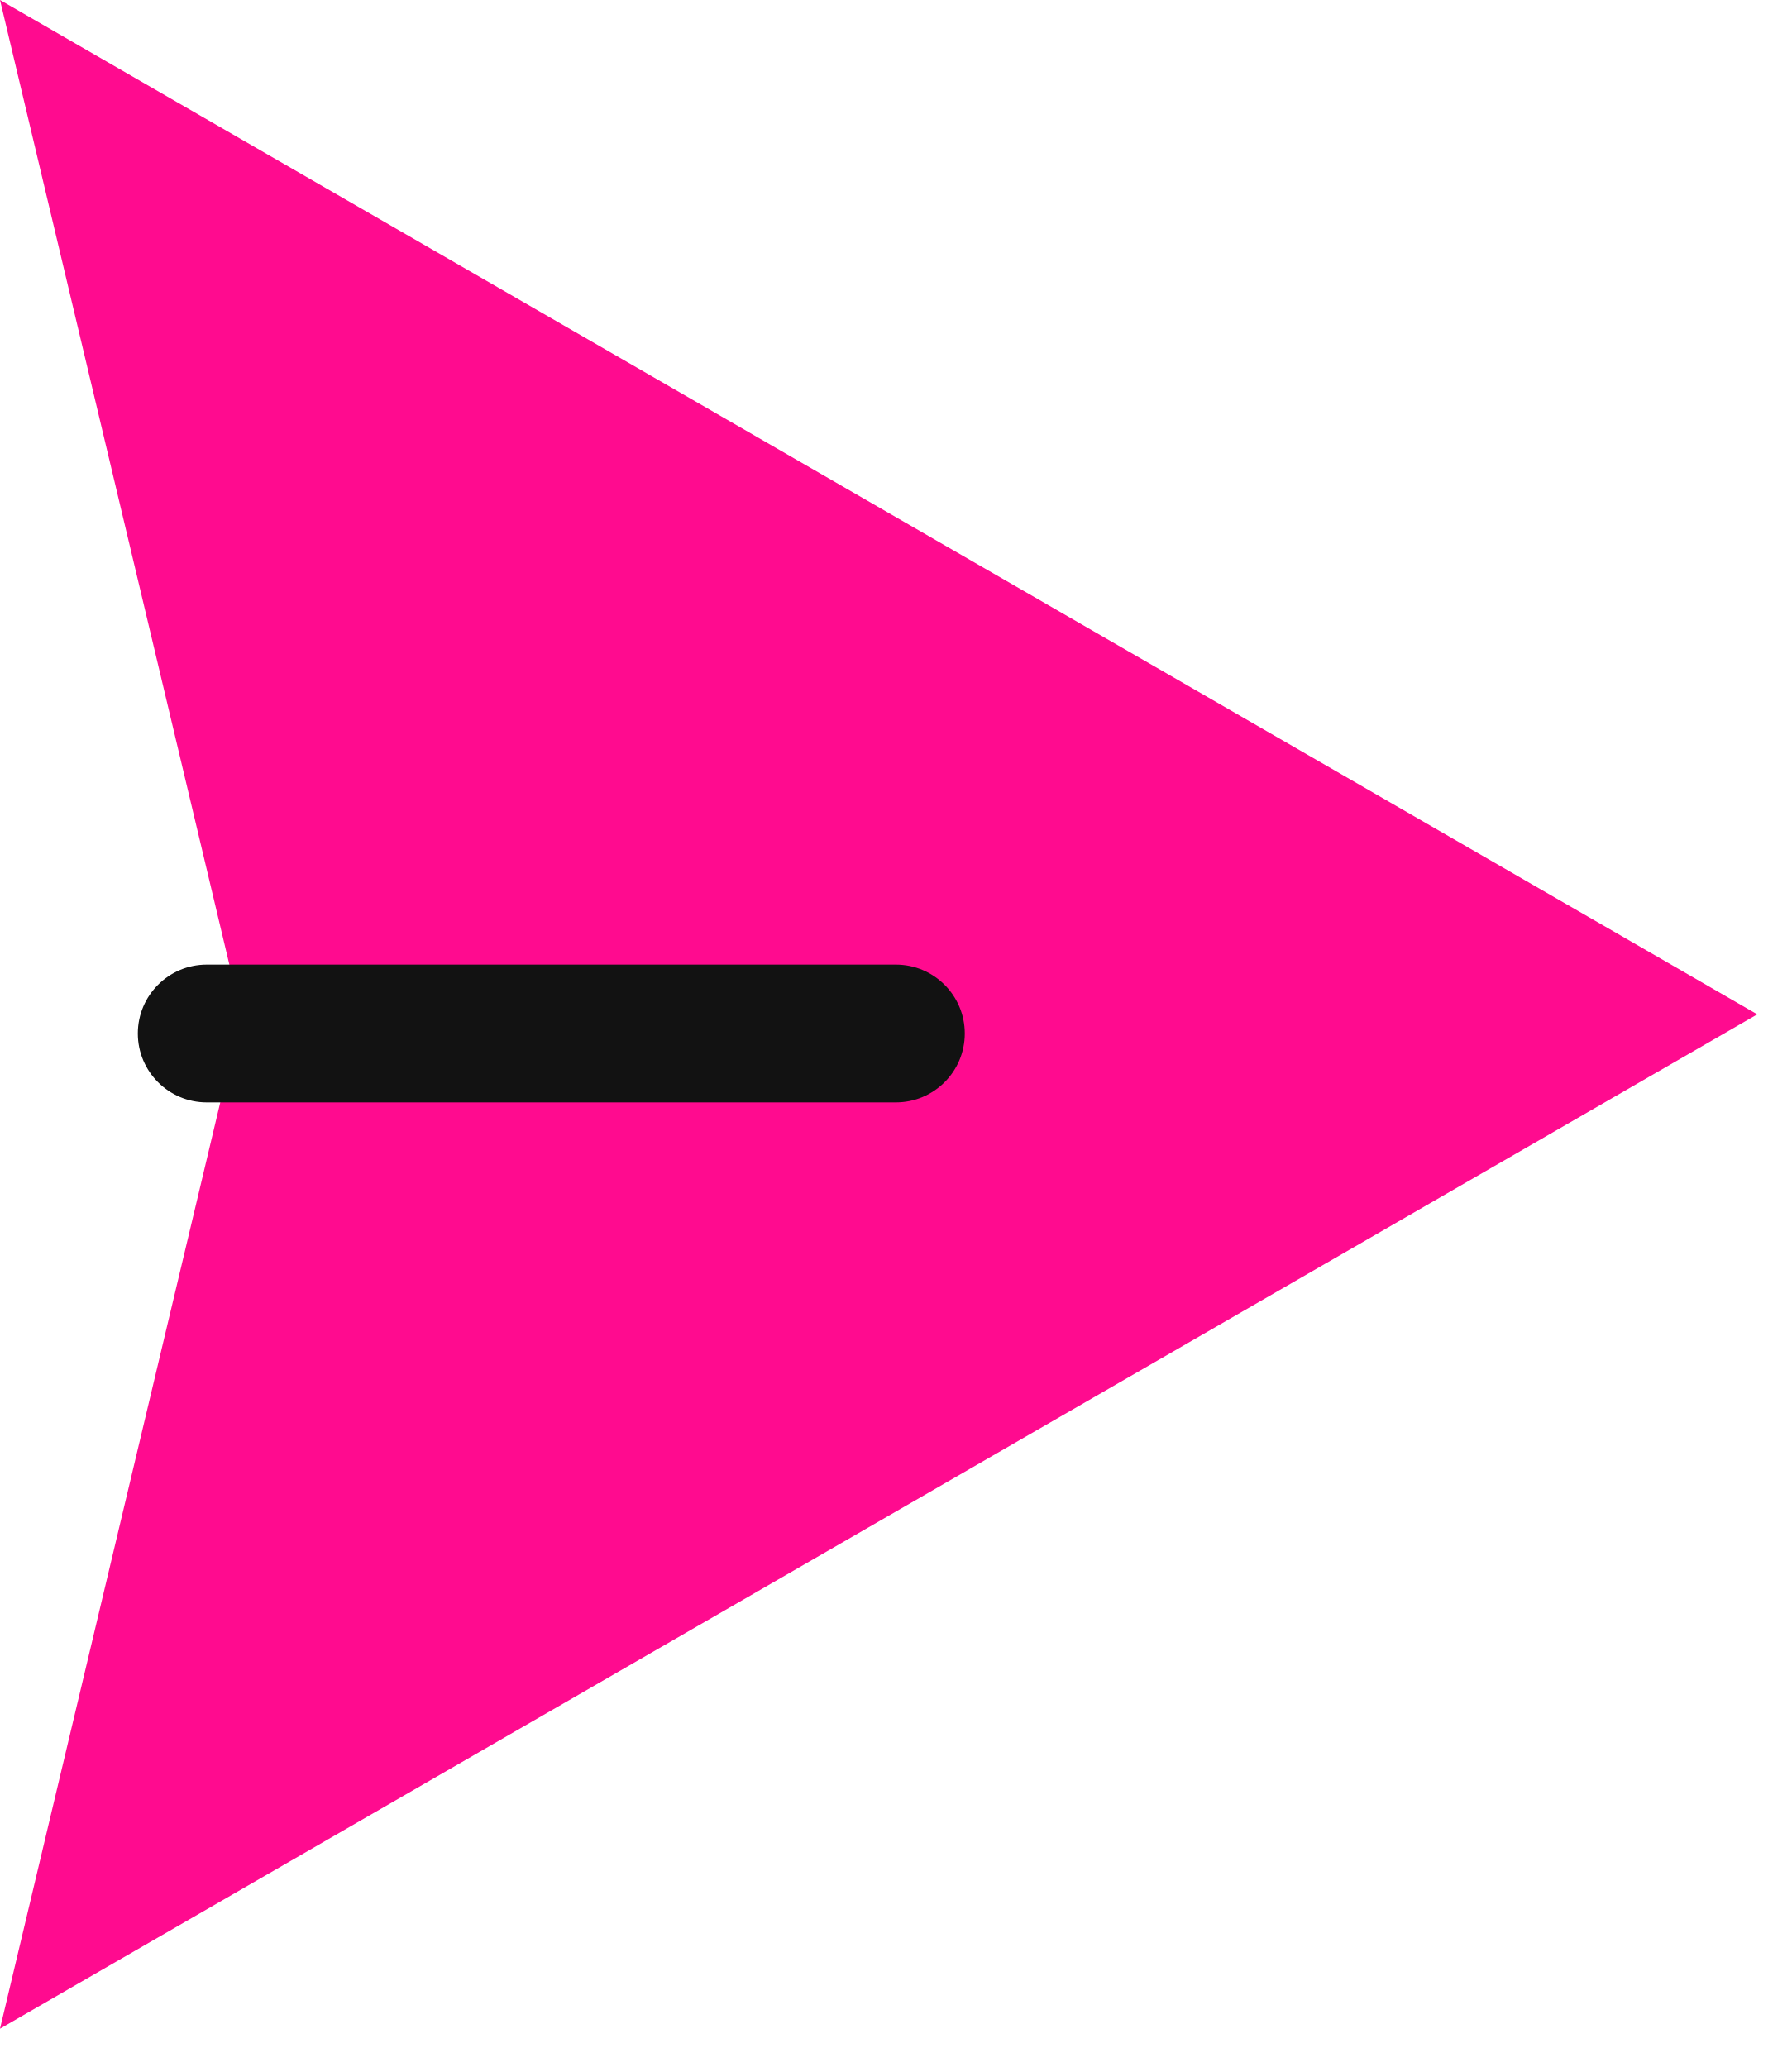
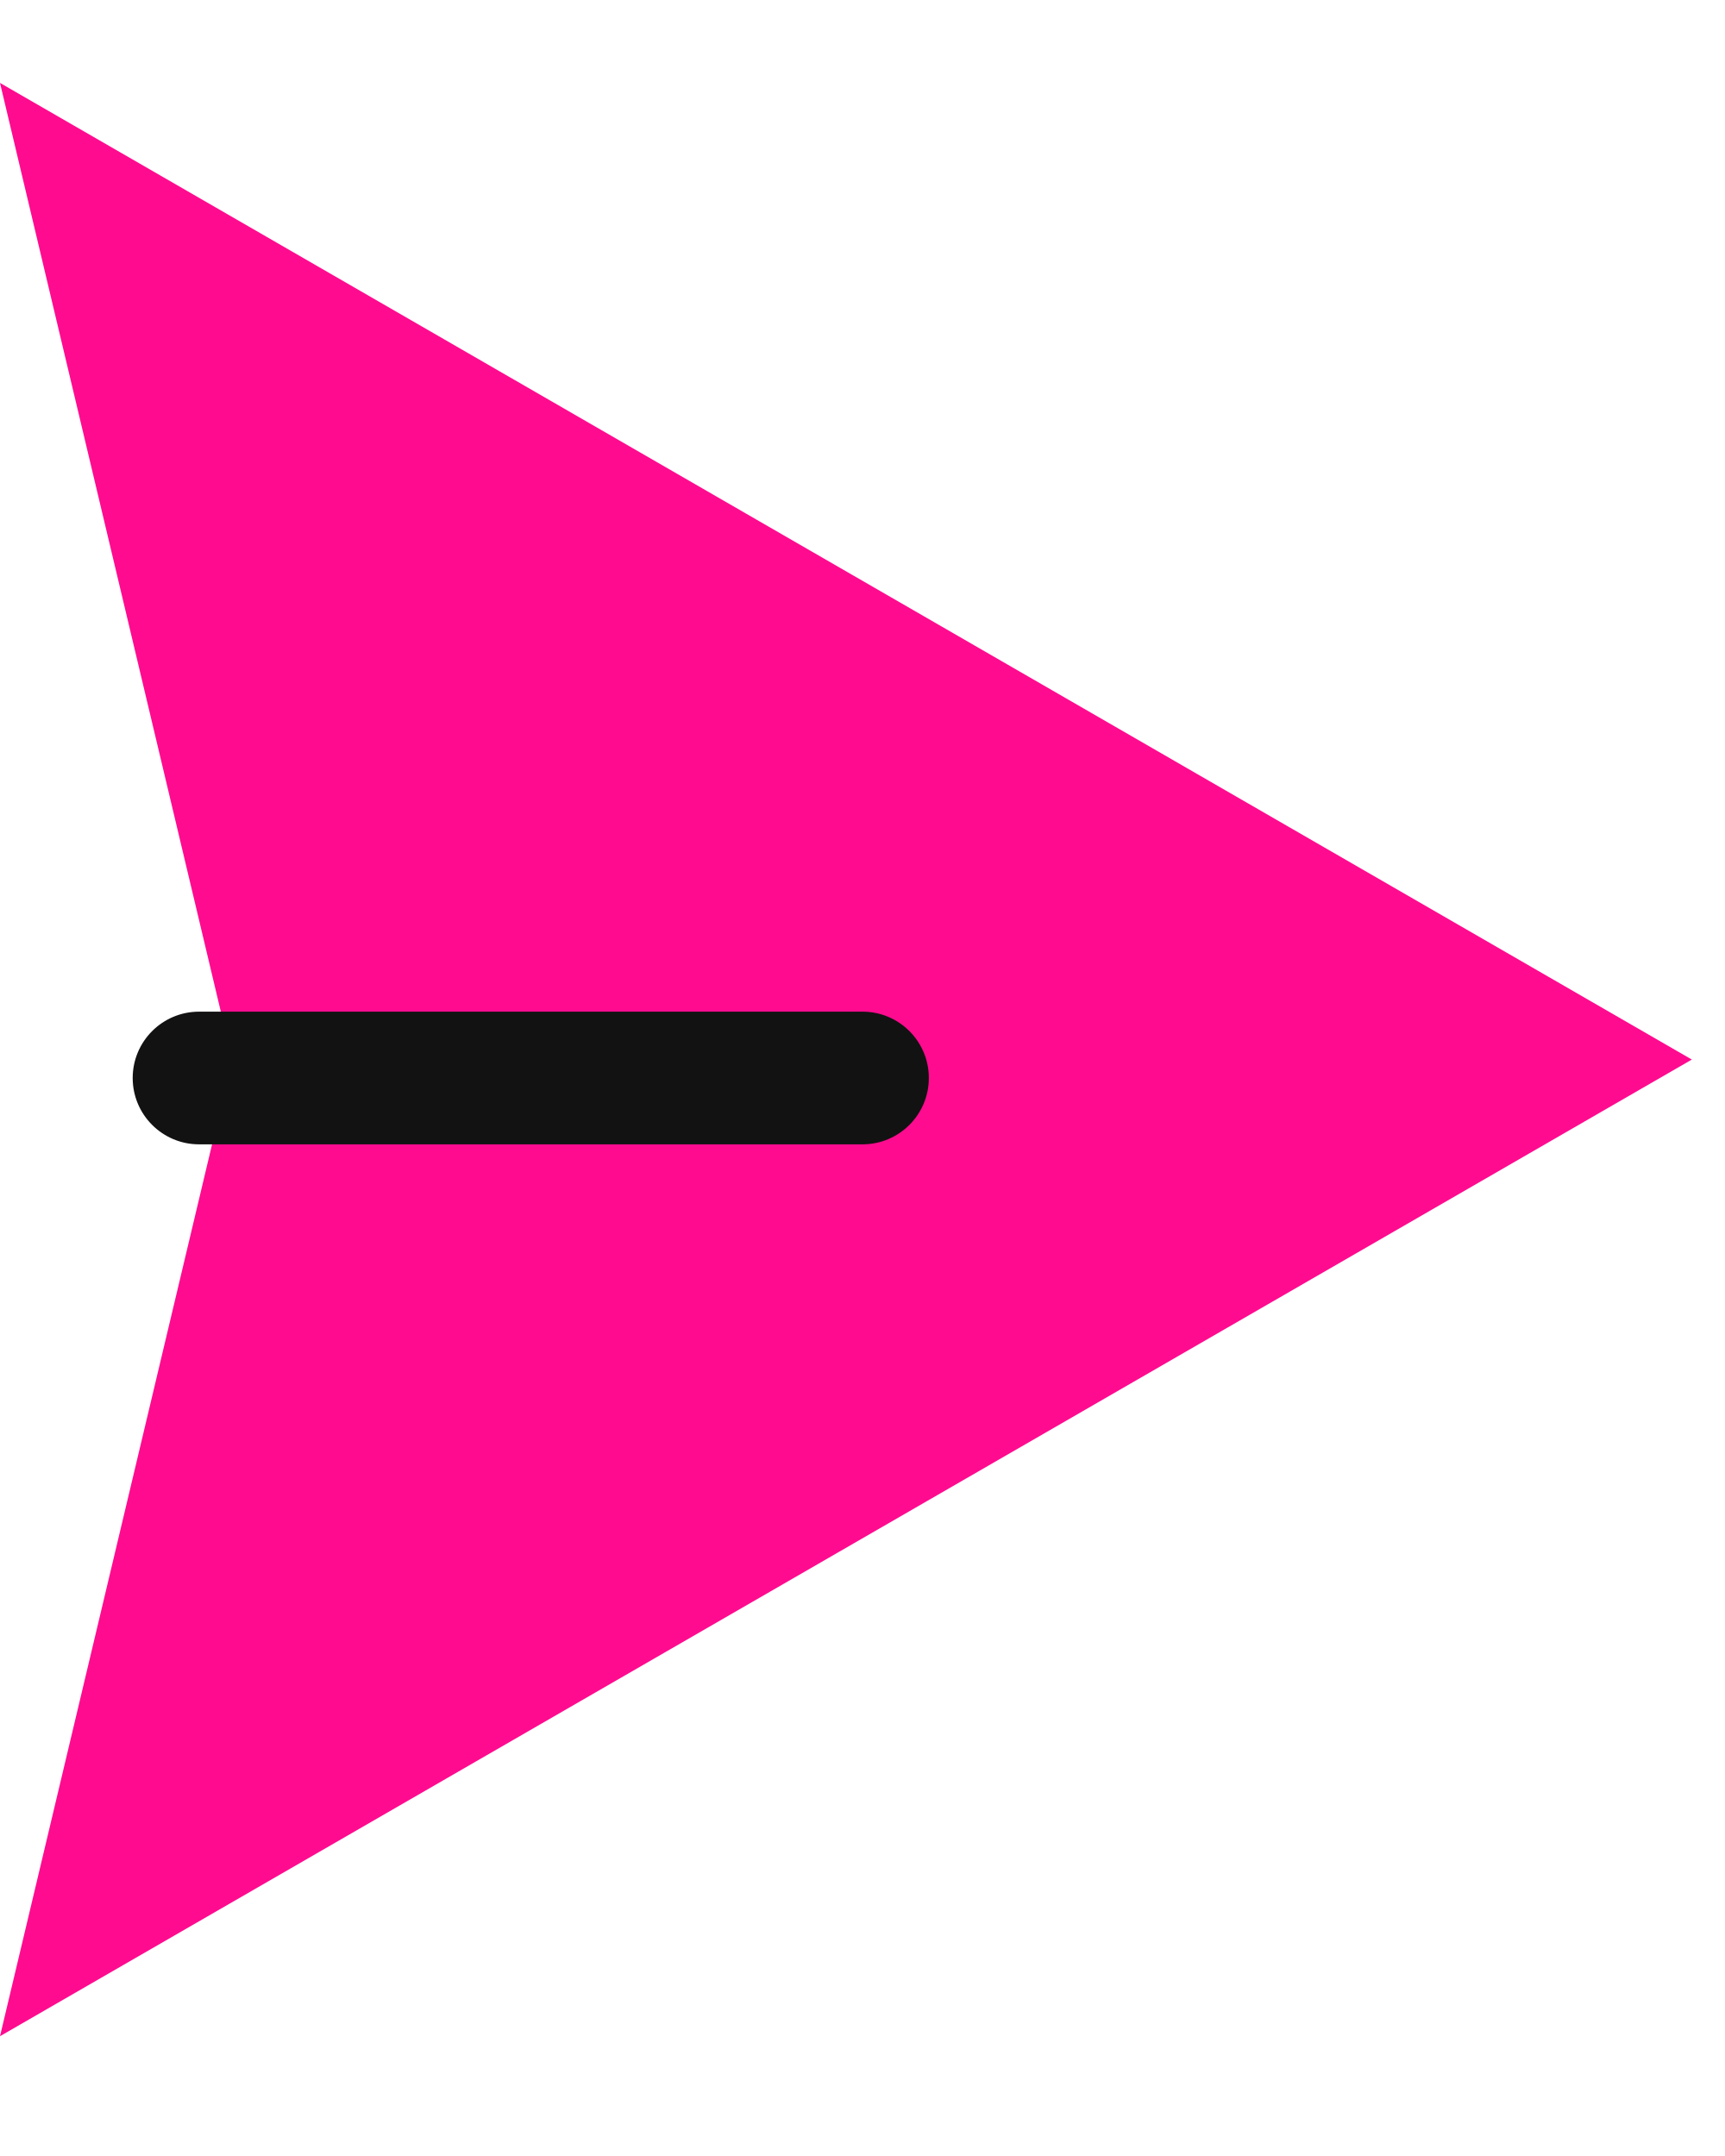
- <svg xmlns="http://www.w3.org/2000/svg" width="13" height="15" viewBox="0 0 13 15" fill="none">
+ <svg xmlns="http://www.w3.org/2000/svg" width="20" height="25" viewBox="0 0 13 15" fill="none">
  <path d="M12.75 7.361L0 14.722L1.75 7.361L0 0L12.75 7.361Z" fill="#FF0B8F" />
  <path d="M1 7.5C1 7.224 1.224 7 1.5 7H6.5C6.776 7 7 7.224 7 7.5C7 7.776 6.776 8 6.5 8H1.5C1.224 8 1 7.776 1 7.5Z" fill="#121212" />
</svg>
